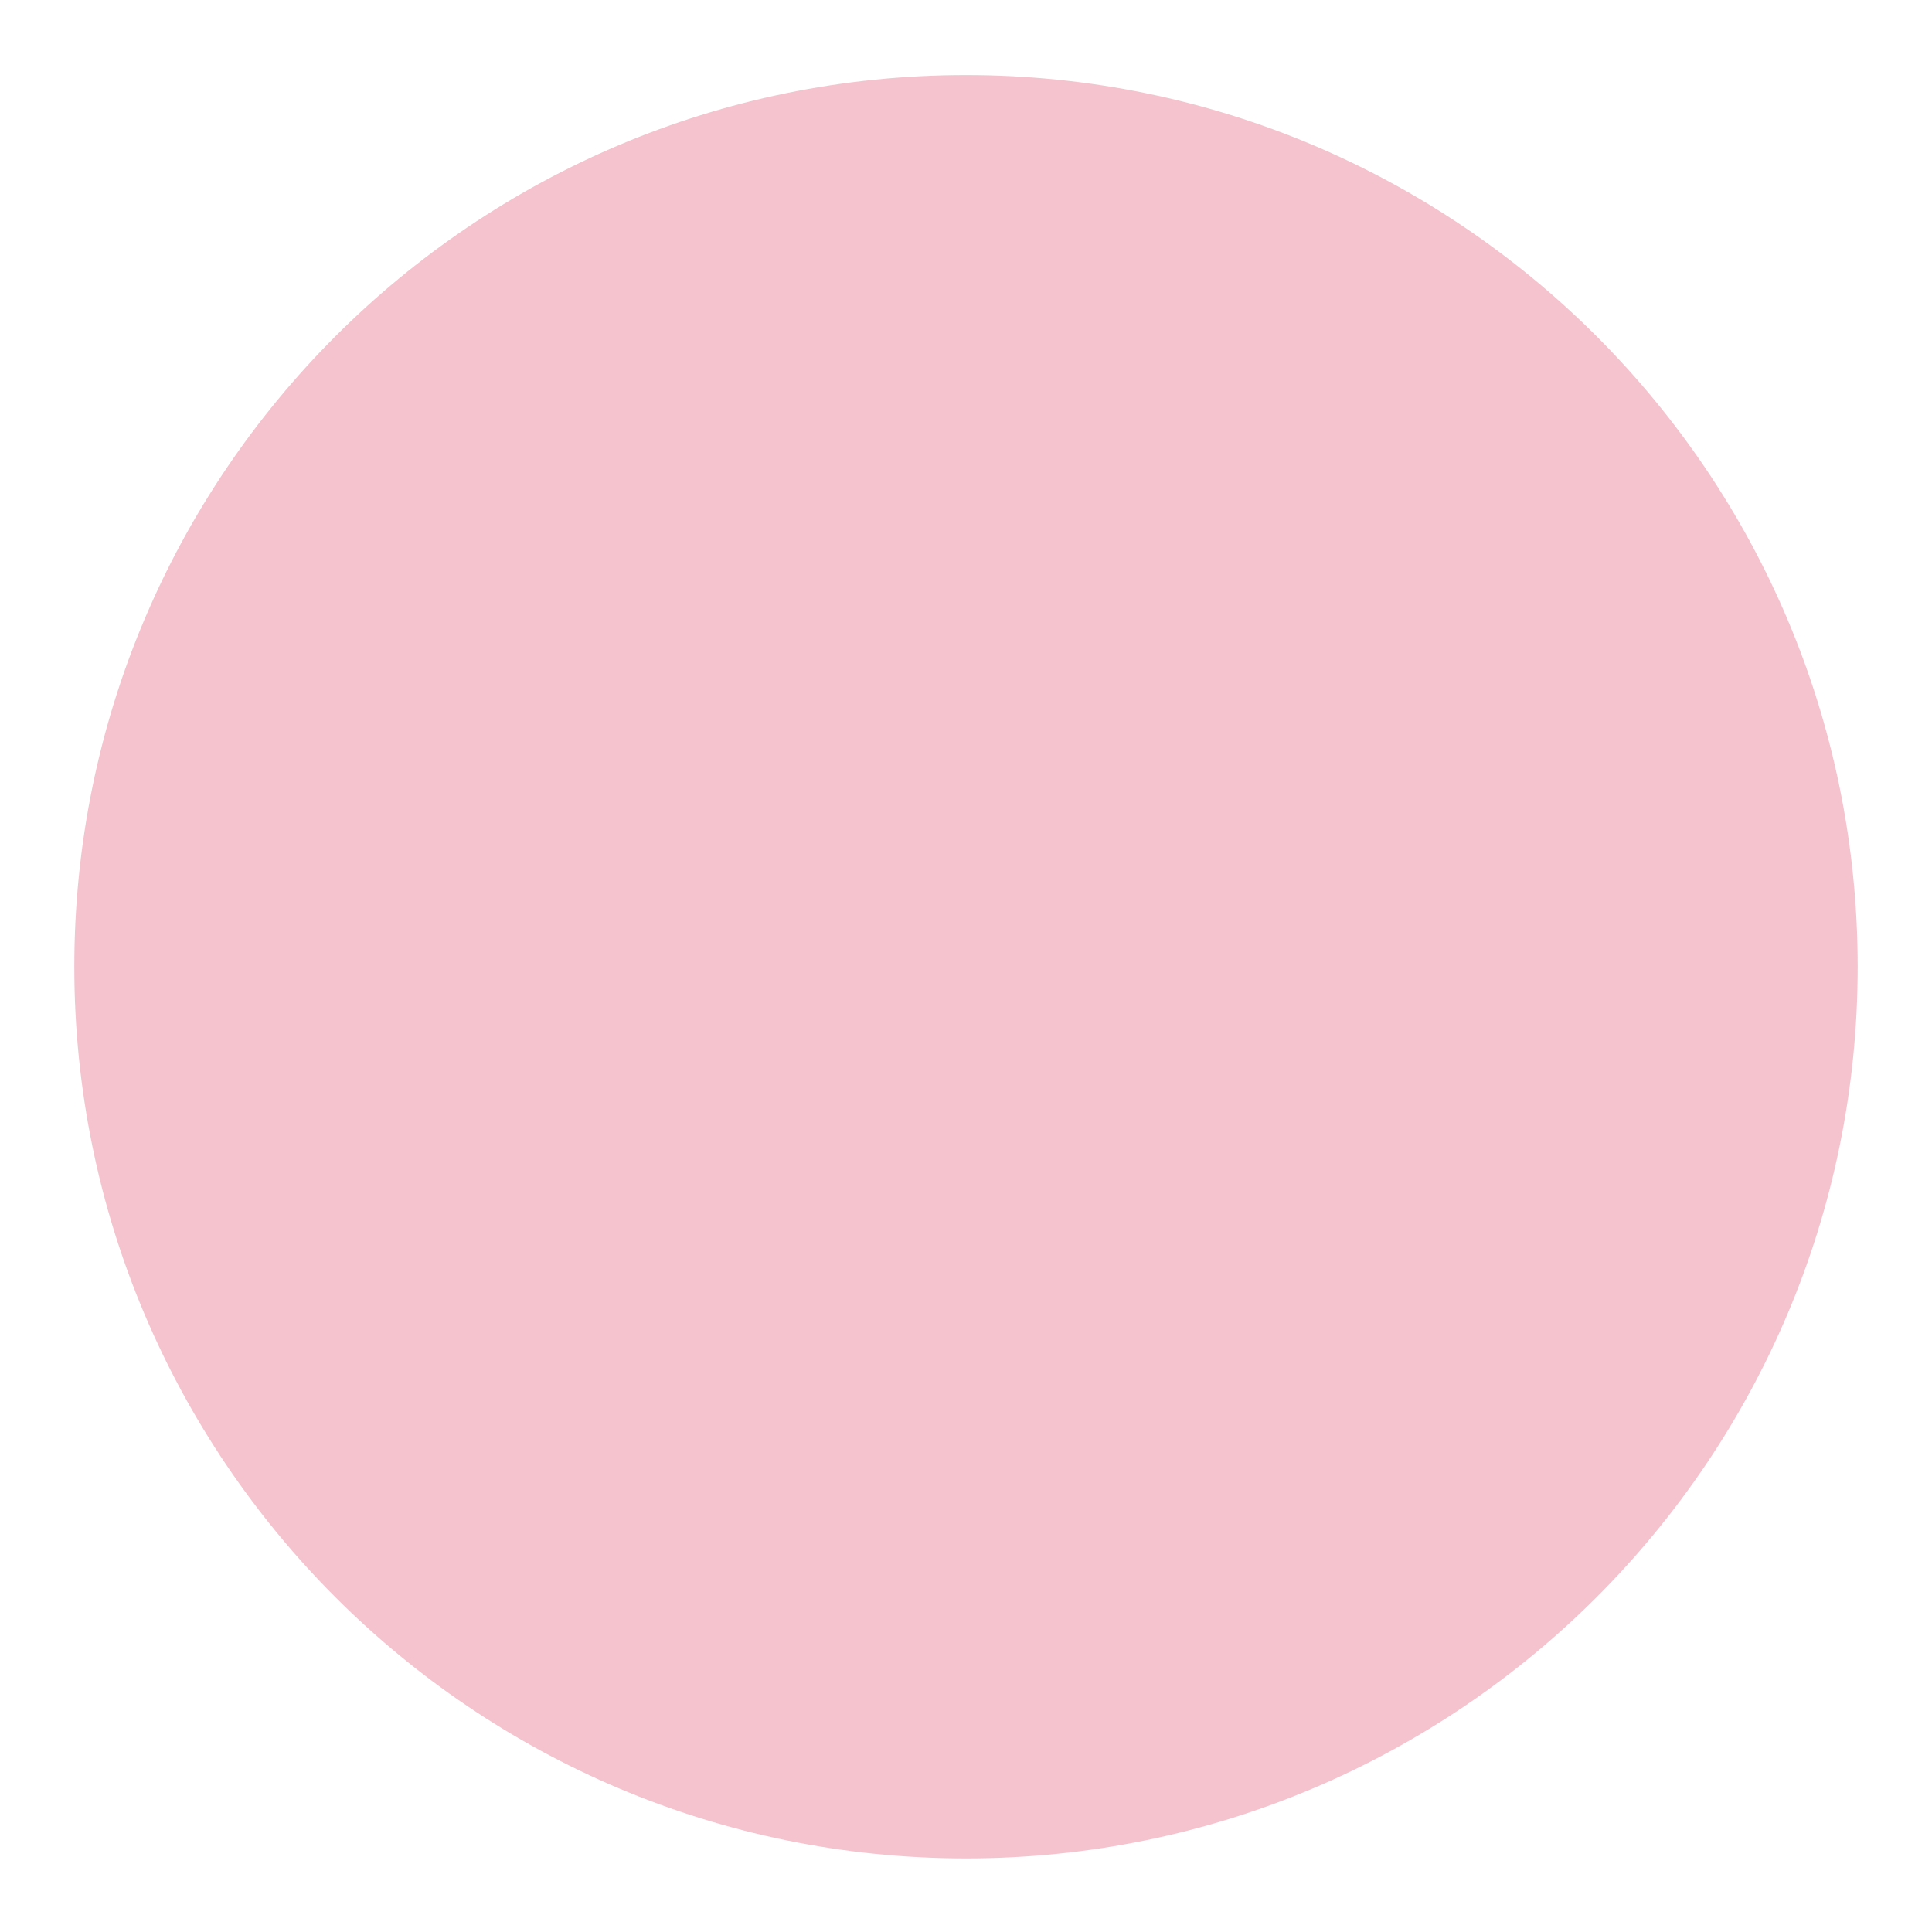
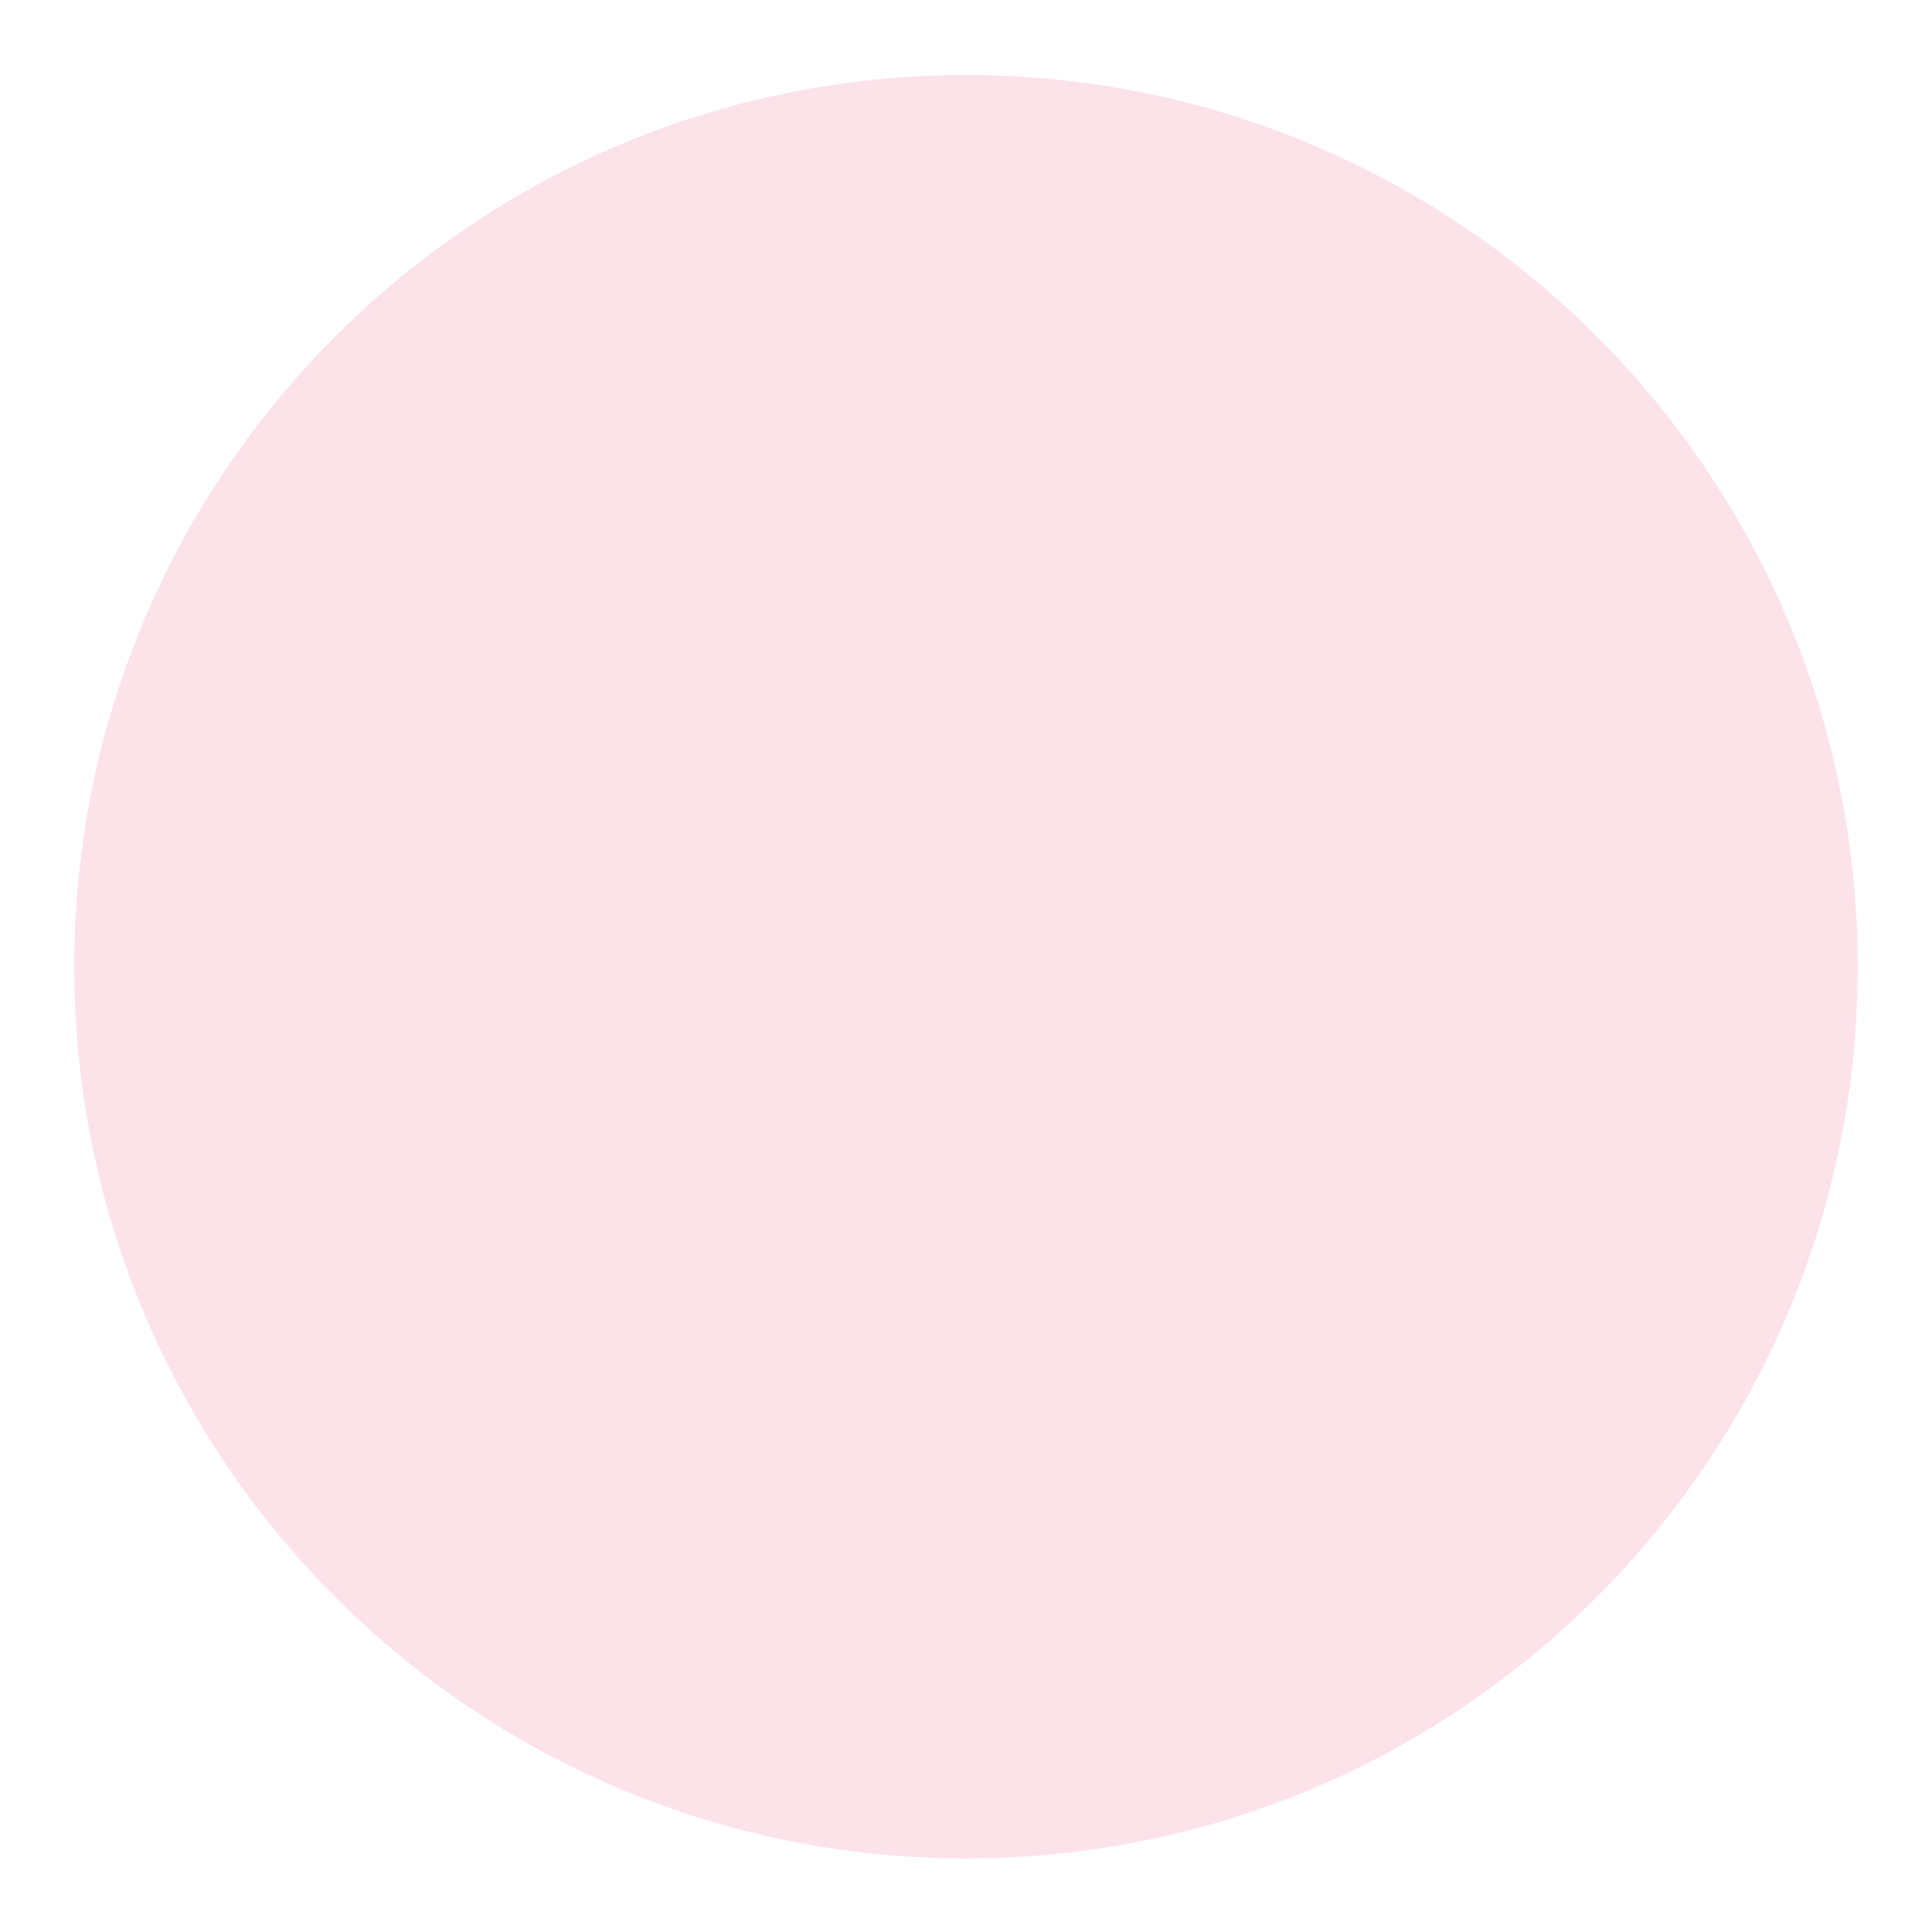
<svg xmlns="http://www.w3.org/2000/svg" width="104" height="104" version="1.1">
  <g transform="translate(0 -948.36)">
-     <circle id="corner-ripple" cx="52" cy="1000.4" r="48" fill="#d20f39" opacity=".25" />
+     <circle id="corner-ripple" cx="52" cy="1000.4" r="48" fill="#f38ba8" opacity=".25" />
  </g>
</svg>
